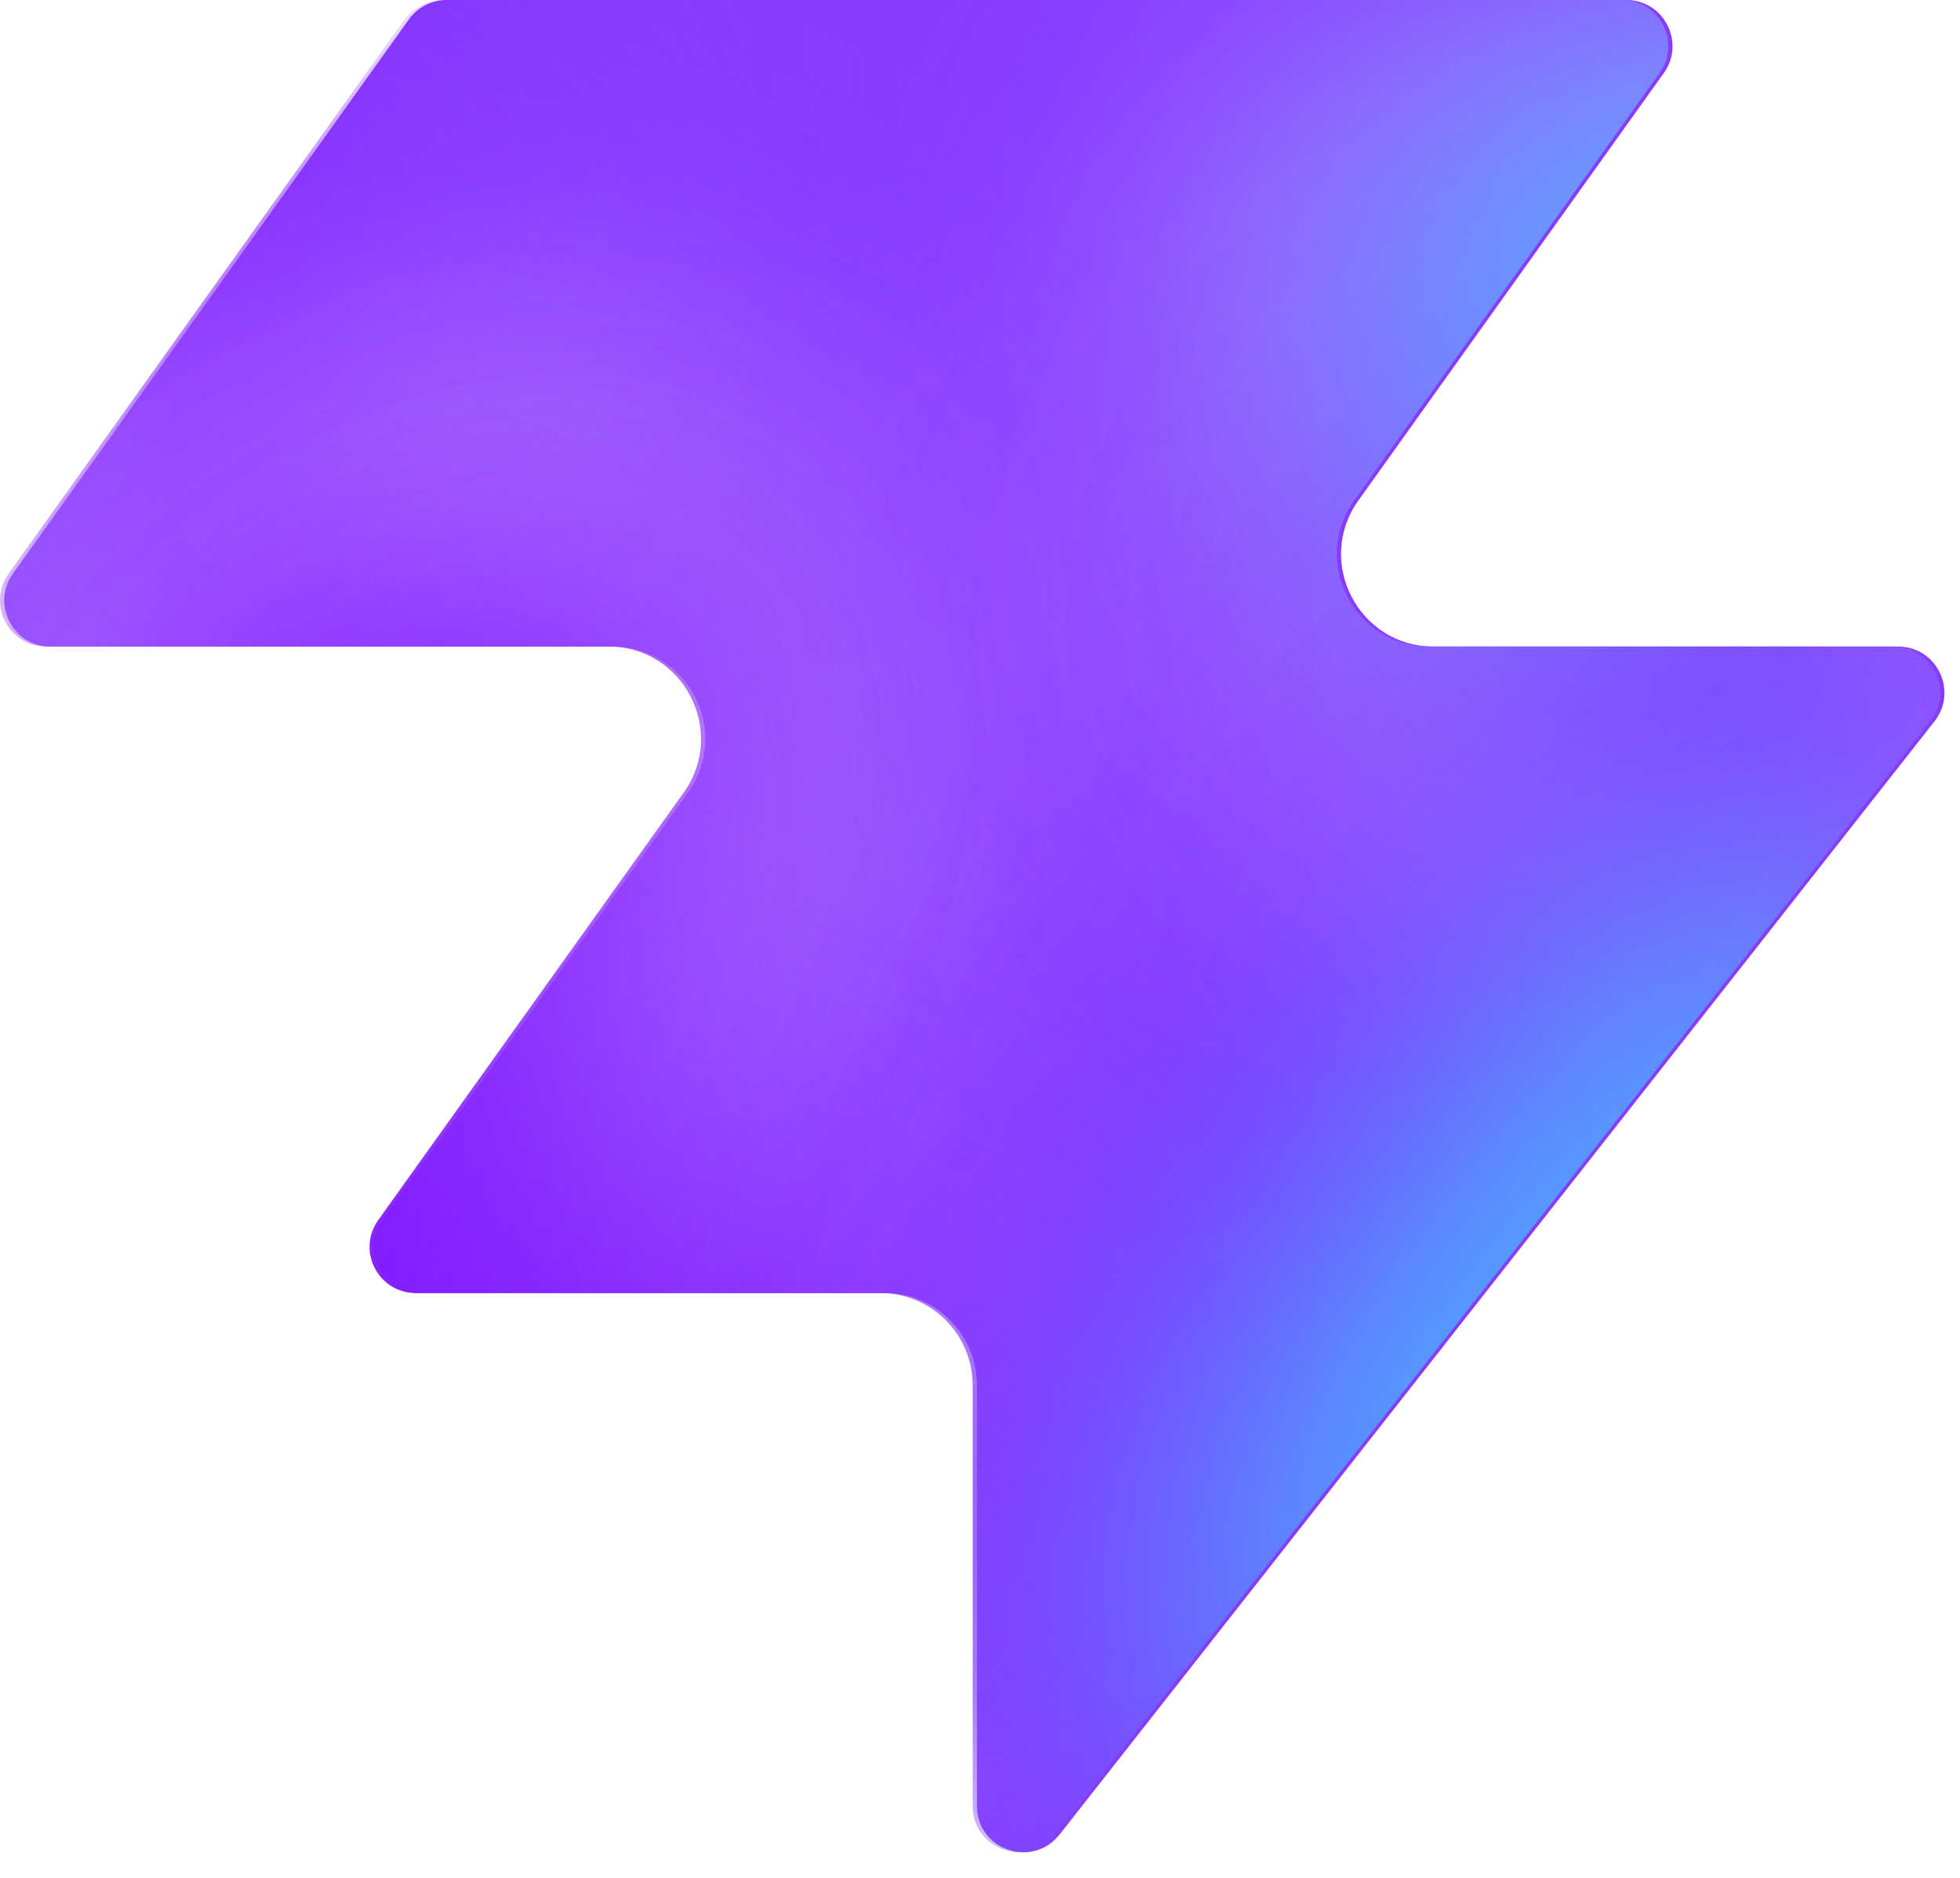
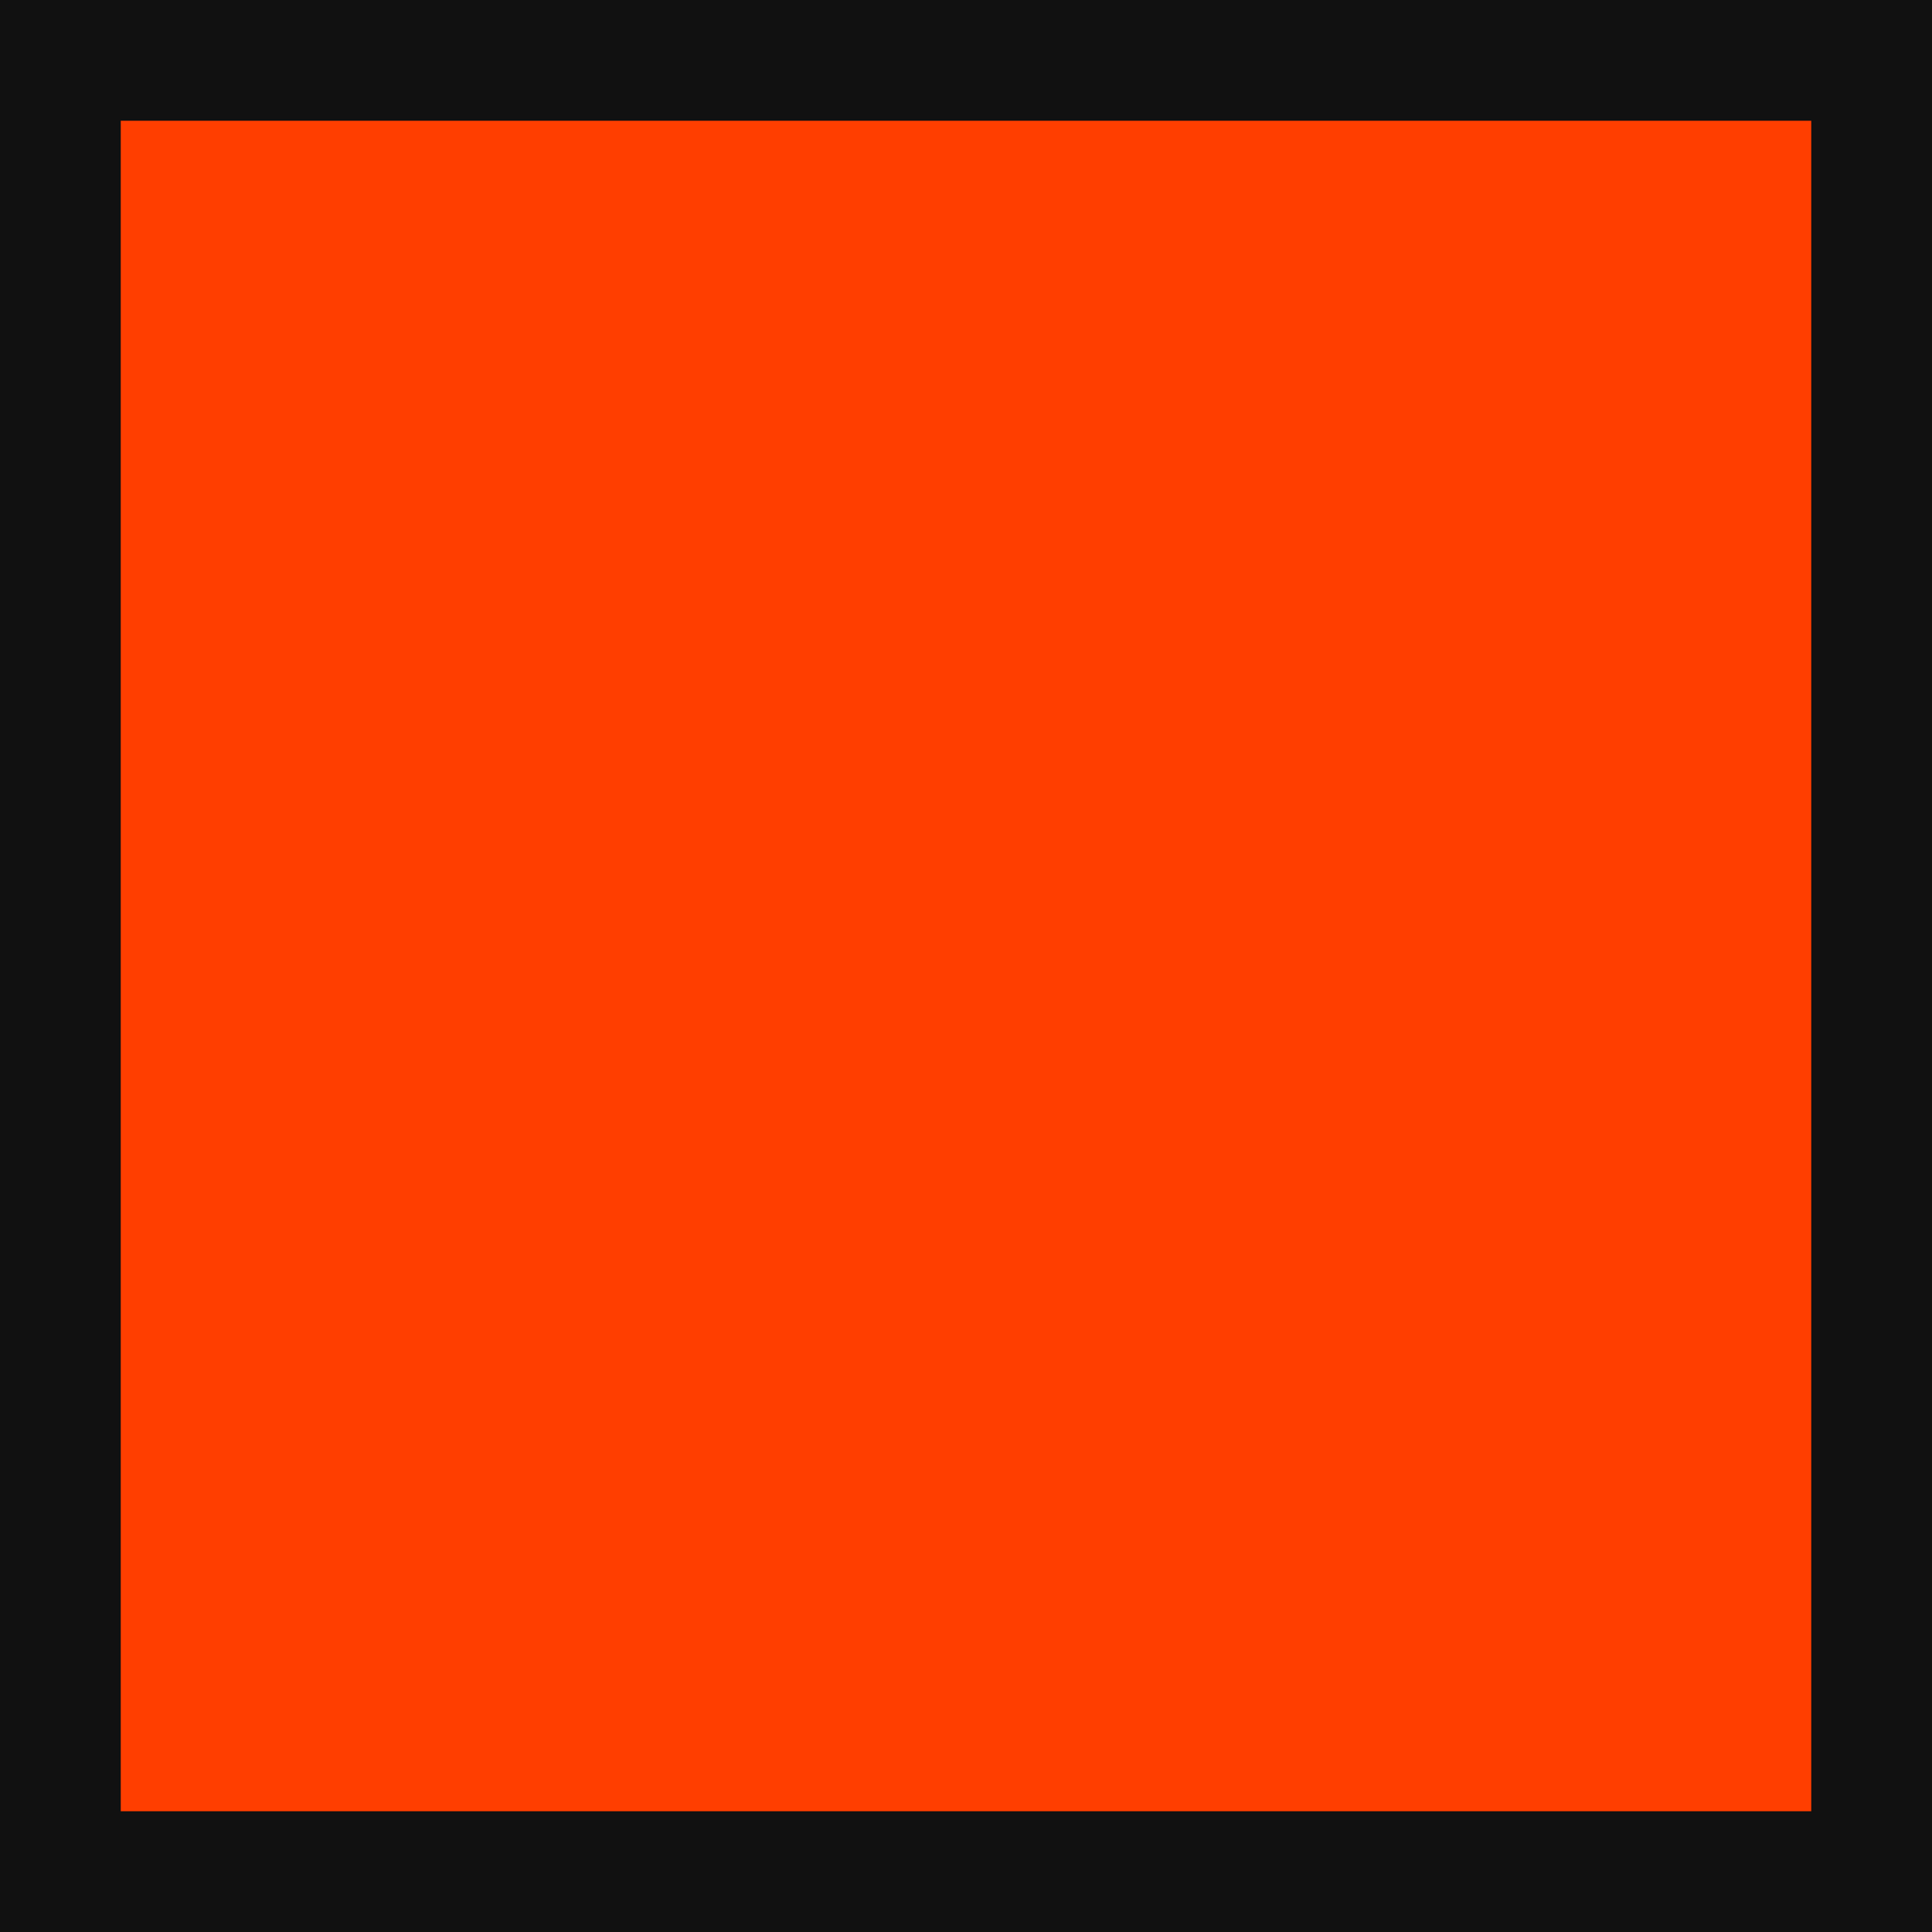
- <svg xmlns="http://www.w3.org/2000/svg" width="48" height="46" fill="none" viewBox="0 0 48 46">
-   <path fill="#863bff" d="M25.946 44.938c-.664.845-2.021.375-2.021-.698V33.937a2.26 2.26 0 0 0-2.262-2.262H10.287c-.92 0-1.456-1.04-.92-1.788l7.48-10.471c1.07-1.497 0-3.578-1.842-3.578H1.237c-.92 0-1.456-1.04-.92-1.788L10.013.474c.214-.297.556-.474.92-.474h28.894c.92 0 1.456 1.04.92 1.788l-7.48 10.471c-1.07 1.498 0 3.579 1.842 3.579h11.377c.943 0 1.473 1.088.89 1.83L25.947 44.94z" style="fill:#863bff;fill:color(display-p3 .525 .23 1);fill-opacity:1" />
-   <mask id="a" width="48" height="46" x="0" y="0" maskUnits="userSpaceOnUse" style="mask-type:alpha">
-     <path fill="#000" d="M25.842 44.938c-.664.844-2.021.375-2.021-.698V33.937a2.26 2.26 0 0 0-2.262-2.262H10.183c-.92 0-1.456-1.04-.92-1.788l7.48-10.471c1.07-1.498 0-3.579-1.842-3.579H1.133c-.92 0-1.456-1.04-.92-1.787L9.91.473c.214-.297.556-.474.92-.474h28.894c.92 0 1.456 1.04.92 1.788l-7.48 10.471c-1.07 1.498 0 3.578 1.842 3.578h11.377c.943 0 1.473 1.088.89 1.832L25.843 44.94z" style="fill:#000;fill-opacity:1" />
-   </mask>
-   <g mask="url(#a)">
-     <g filter="url(#b)">
-       <ellipse cx="5.508" cy="14.704" fill="#ede6ff" rx="5.508" ry="14.704" style="fill:#ede6ff;fill:color(display-p3 .927 .903 1);fill-opacity:1" transform="matrix(.00324 1 1 -.00324 -4.47 31.516)" />
-     </g>
-     <g filter="url(#c)">
-       <ellipse cx="10.399" cy="29.851" fill="#ede6ff" rx="10.399" ry="29.851" style="fill:#ede6ff;fill:color(display-p3 .927 .903 1);fill-opacity:1" transform="matrix(.00324 1 1 -.00324 -39.328 7.883)" />
-     </g>
-     <g filter="url(#d)">
-       <ellipse cx="5.508" cy="30.487" fill="#7e14ff" rx="5.508" ry="30.487" style="fill:#7e14ff;fill:color(display-p3 .492 .077 1);fill-opacity:1" transform="rotate(89.814 -25.913 -14.639)scale(1 -1)" />
-     </g>
-     <g filter="url(#e)">
-       <ellipse cx="5.508" cy="30.599" fill="#7e14ff" rx="5.508" ry="30.599" style="fill:#7e14ff;fill:color(display-p3 .492 .077 1);fill-opacity:1" transform="rotate(89.814 -32.644 -3.334)scale(1 -1)" />
-     </g>
-     <g filter="url(#f)">
-       <ellipse cx="5.508" cy="30.599" fill="#7e14ff" rx="5.508" ry="30.599" style="fill:#7e14ff;fill:color(display-p3 .492 .077 1);fill-opacity:1" transform="matrix(.00324 1 1 -.00324 -34.34 30.47)" />
-     </g>
-     <g filter="url(#g)">
-       <ellipse cx="14.072" cy="22.078" fill="#ede6ff" rx="14.072" ry="22.078" style="fill:#ede6ff;fill:color(display-p3 .927 .903 1);fill-opacity:1" transform="rotate(93.35 24.506 48.493)scale(-1 1)" />
-     </g>
-     <g filter="url(#h)">
-       <ellipse cx="3.47" cy="21.501" fill="#7e14ff" rx="3.47" ry="21.501" style="fill:#7e14ff;fill:color(display-p3 .492 .077 1);fill-opacity:1" transform="rotate(89.009 28.708 47.59)scale(-1 1)" />
-     </g>
-     <g filter="url(#i)">
-       <ellipse cx="3.47" cy="21.501" fill="#7e14ff" rx="3.47" ry="21.501" style="fill:#7e14ff;fill:color(display-p3 .492 .077 1);fill-opacity:1" transform="rotate(89.009 28.708 47.59)scale(-1 1)" />
-     </g>
-     <g filter="url(#j)">
-       <ellipse cx=".387" cy="8.972" fill="#7e14ff" rx="4.407" ry="29.108" style="fill:#7e14ff;fill:color(display-p3 .492 .077 1);fill-opacity:1" transform="rotate(39.51 .387 8.972)" />
-     </g>
-     <g filter="url(#k)">
-       <ellipse cx="47.523" cy="-6.092" fill="#7e14ff" rx="4.407" ry="29.108" style="fill:#7e14ff;fill:color(display-p3 .492 .077 1);fill-opacity:1" transform="rotate(37.892 47.523 -6.092)" />
-     </g>
-     <g filter="url(#l)">
-       <ellipse cx="41.412" cy="6.333" fill="#47bfff" rx="5.971" ry="9.665" style="fill:#47bfff;fill:color(display-p3 .28 .748 1);fill-opacity:1" transform="rotate(37.892 41.412 6.333)" />
-     </g>
-     <g filter="url(#m)">
-       <ellipse cx="-1.879" cy="38.332" fill="#7e14ff" rx="4.407" ry="29.108" style="fill:#7e14ff;fill:color(display-p3 .492 .077 1);fill-opacity:1" transform="rotate(37.892 -1.88 38.332)" />
-     </g>
-     <g filter="url(#n)">
-       <ellipse cx="-1.879" cy="38.332" fill="#7e14ff" rx="4.407" ry="29.108" style="fill:#7e14ff;fill:color(display-p3 .492 .077 1);fill-opacity:1" transform="rotate(37.892 -1.88 38.332)" />
-     </g>
-     <g filter="url(#o)">
-       <ellipse cx="35.651" cy="29.907" fill="#7e14ff" rx="4.407" ry="29.108" style="fill:#7e14ff;fill:color(display-p3 .492 .077 1);fill-opacity:1" transform="rotate(37.892 35.651 29.907)" />
-     </g>
-     <g filter="url(#p)">
-       <ellipse cx="38.418" cy="32.4" fill="#47bfff" rx="5.971" ry="15.297" style="fill:#47bfff;fill:color(display-p3 .28 .748 1);fill-opacity:1" transform="rotate(37.892 38.418 32.4)" />
-     </g>
-   </g>
-   <defs>
-     <filter id="b" width="60.045" height="41.654" x="-19.77" y="16.149" color-interpolation-filters="sRGB" filterUnits="userSpaceOnUse">
-       <feFlood flood-opacity="0" result="BackgroundImageFix" />
-       <feBlend in="SourceGraphic" in2="BackgroundImageFix" result="shape" />
-       <feGaussianBlur result="effect1_foregroundBlur_2002_17158" stdDeviation="7.659" />
-     </filter>
-     <filter id="c" width="90.34" height="51.437" x="-54.613" y="-7.533" color-interpolation-filters="sRGB" filterUnits="userSpaceOnUse">
-       <feFlood flood-opacity="0" result="BackgroundImageFix" />
-       <feBlend in="SourceGraphic" in2="BackgroundImageFix" result="shape" />
-       <feGaussianBlur result="effect1_foregroundBlur_2002_17158" stdDeviation="7.659" />
-     </filter>
-     <filter id="d" width="79.355" height="29.4" x="-49.64" y="2.03" color-interpolation-filters="sRGB" filterUnits="userSpaceOnUse">
-       <feFlood flood-opacity="0" result="BackgroundImageFix" />
-       <feBlend in="SourceGraphic" in2="BackgroundImageFix" result="shape" />
-       <feGaussianBlur result="effect1_foregroundBlur_2002_17158" stdDeviation="4.596" />
-     </filter>
-     <filter id="e" width="79.579" height="29.4" x="-45.045" y="20.029" color-interpolation-filters="sRGB" filterUnits="userSpaceOnUse">
-       <feFlood flood-opacity="0" result="BackgroundImageFix" />
-       <feBlend in="SourceGraphic" in2="BackgroundImageFix" result="shape" />
-       <feGaussianBlur result="effect1_foregroundBlur_2002_17158" stdDeviation="4.596" />
-     </filter>
-     <filter id="f" width="79.579" height="29.4" x="-43.513" y="21.178" color-interpolation-filters="sRGB" filterUnits="userSpaceOnUse">
-       <feFlood flood-opacity="0" result="BackgroundImageFix" />
-       <feBlend in="SourceGraphic" in2="BackgroundImageFix" result="shape" />
-       <feGaussianBlur result="effect1_foregroundBlur_2002_17158" stdDeviation="4.596" />
-     </filter>
-     <filter id="g" width="74.749" height="58.852" x="15.756" y="-17.901" color-interpolation-filters="sRGB" filterUnits="userSpaceOnUse">
-       <feFlood flood-opacity="0" result="BackgroundImageFix" />
-       <feBlend in="SourceGraphic" in2="BackgroundImageFix" result="shape" />
-       <feGaussianBlur result="effect1_foregroundBlur_2002_17158" stdDeviation="7.659" />
-     </filter>
-     <filter id="h" width="61.377" height="25.362" x="23.548" y="2.284" color-interpolation-filters="sRGB" filterUnits="userSpaceOnUse">
-       <feFlood flood-opacity="0" result="BackgroundImageFix" />
-       <feBlend in="SourceGraphic" in2="BackgroundImageFix" result="shape" />
-       <feGaussianBlur result="effect1_foregroundBlur_2002_17158" stdDeviation="4.596" />
-     </filter>
-     <filter id="i" width="61.377" height="25.362" x="23.548" y="2.284" color-interpolation-filters="sRGB" filterUnits="userSpaceOnUse">
-       <feFlood flood-opacity="0" result="BackgroundImageFix" />
-       <feBlend in="SourceGraphic" in2="BackgroundImageFix" result="shape" />
-       <feGaussianBlur result="effect1_foregroundBlur_2002_17158" stdDeviation="4.596" />
-     </filter>
-     <filter id="j" width="56.045" height="63.649" x="-27.636" y="-22.853" color-interpolation-filters="sRGB" filterUnits="userSpaceOnUse">
-       <feFlood flood-opacity="0" result="BackgroundImageFix" />
-       <feBlend in="SourceGraphic" in2="BackgroundImageFix" result="shape" />
-       <feGaussianBlur result="effect1_foregroundBlur_2002_17158" stdDeviation="4.596" />
-     </filter>
-     <filter id="k" width="54.814" height="64.646" x="20.116" y="-38.415" color-interpolation-filters="sRGB" filterUnits="userSpaceOnUse">
-       <feFlood flood-opacity="0" result="BackgroundImageFix" />
-       <feBlend in="SourceGraphic" in2="BackgroundImageFix" result="shape" />
-       <feGaussianBlur result="effect1_foregroundBlur_2002_17158" stdDeviation="4.596" />
-     </filter>
-     <filter id="l" width="33.541" height="35.313" x="24.641" y="-11.323" color-interpolation-filters="sRGB" filterUnits="userSpaceOnUse">
-       <feFlood flood-opacity="0" result="BackgroundImageFix" />
-       <feBlend in="SourceGraphic" in2="BackgroundImageFix" result="shape" />
-       <feGaussianBlur result="effect1_foregroundBlur_2002_17158" stdDeviation="4.596" />
-     </filter>
-     <filter id="m" width="54.814" height="64.646" x="-29.286" y="6.009" color-interpolation-filters="sRGB" filterUnits="userSpaceOnUse">
-       <feFlood flood-opacity="0" result="BackgroundImageFix" />
-       <feBlend in="SourceGraphic" in2="BackgroundImageFix" result="shape" />
-       <feGaussianBlur result="effect1_foregroundBlur_2002_17158" stdDeviation="4.596" />
-     </filter>
-     <filter id="n" width="54.814" height="64.646" x="-29.286" y="6.009" color-interpolation-filters="sRGB" filterUnits="userSpaceOnUse">
-       <feFlood flood-opacity="0" result="BackgroundImageFix" />
-       <feBlend in="SourceGraphic" in2="BackgroundImageFix" result="shape" />
-       <feGaussianBlur result="effect1_foregroundBlur_2002_17158" stdDeviation="4.596" />
-     </filter>
-     <filter id="o" width="54.814" height="64.646" x="8.244" y="-2.416" color-interpolation-filters="sRGB" filterUnits="userSpaceOnUse">
-       <feFlood flood-opacity="0" result="BackgroundImageFix" />
-       <feBlend in="SourceGraphic" in2="BackgroundImageFix" result="shape" />
-       <feGaussianBlur result="effect1_foregroundBlur_2002_17158" stdDeviation="4.596" />
-     </filter>
-     <filter id="p" width="39.409" height="43.623" x="18.713" y="10.588" color-interpolation-filters="sRGB" filterUnits="userSpaceOnUse">
-       <feFlood flood-opacity="0" result="BackgroundImageFix" />
-       <feBlend in="SourceGraphic" in2="BackgroundImageFix" result="shape" />
-       <feGaussianBlur result="effect1_foregroundBlur_2002_17158" stdDeviation="4.596" />
-     </filter>
-   </defs>
+ <svg xmlns="http://www.w3.org/2000/svg" viewBox="0 0 32 32" role="img" aria-label="Lettuce Meat">
+   <rect x="1" y="1" width="30" height="30" fill="#FF3E00" stroke="#111111" stroke-width="2" />
</svg>
